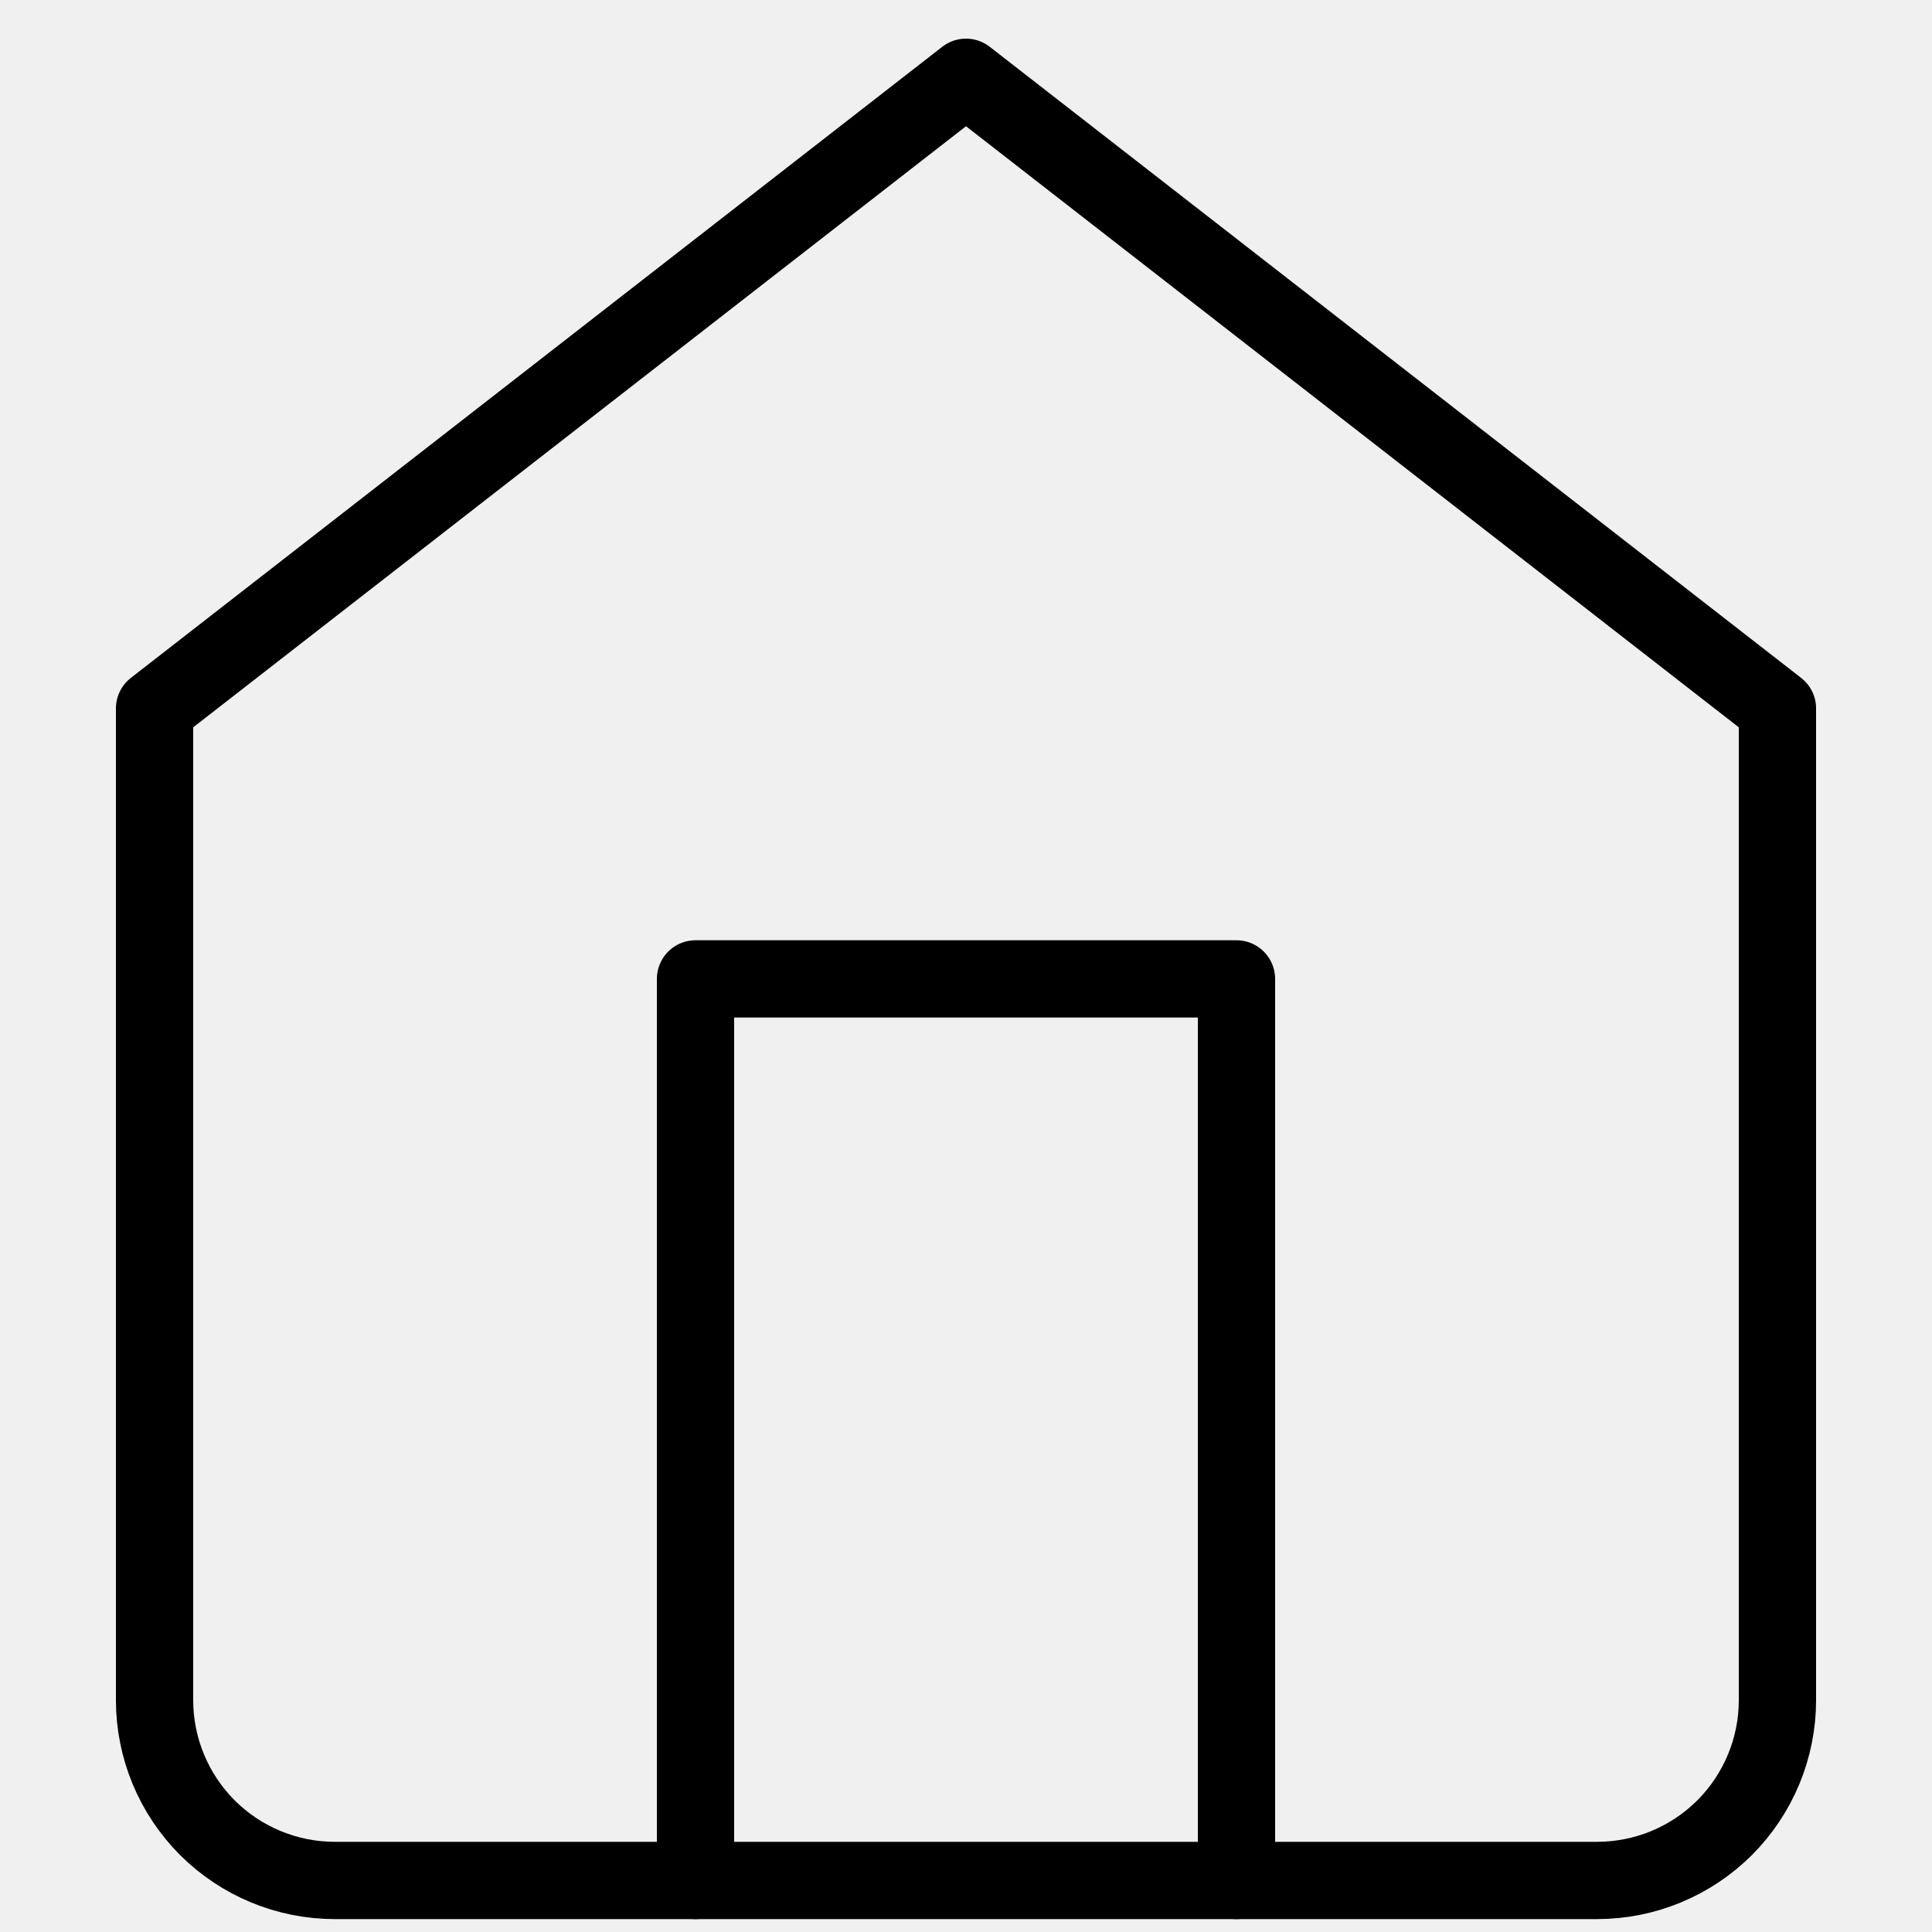
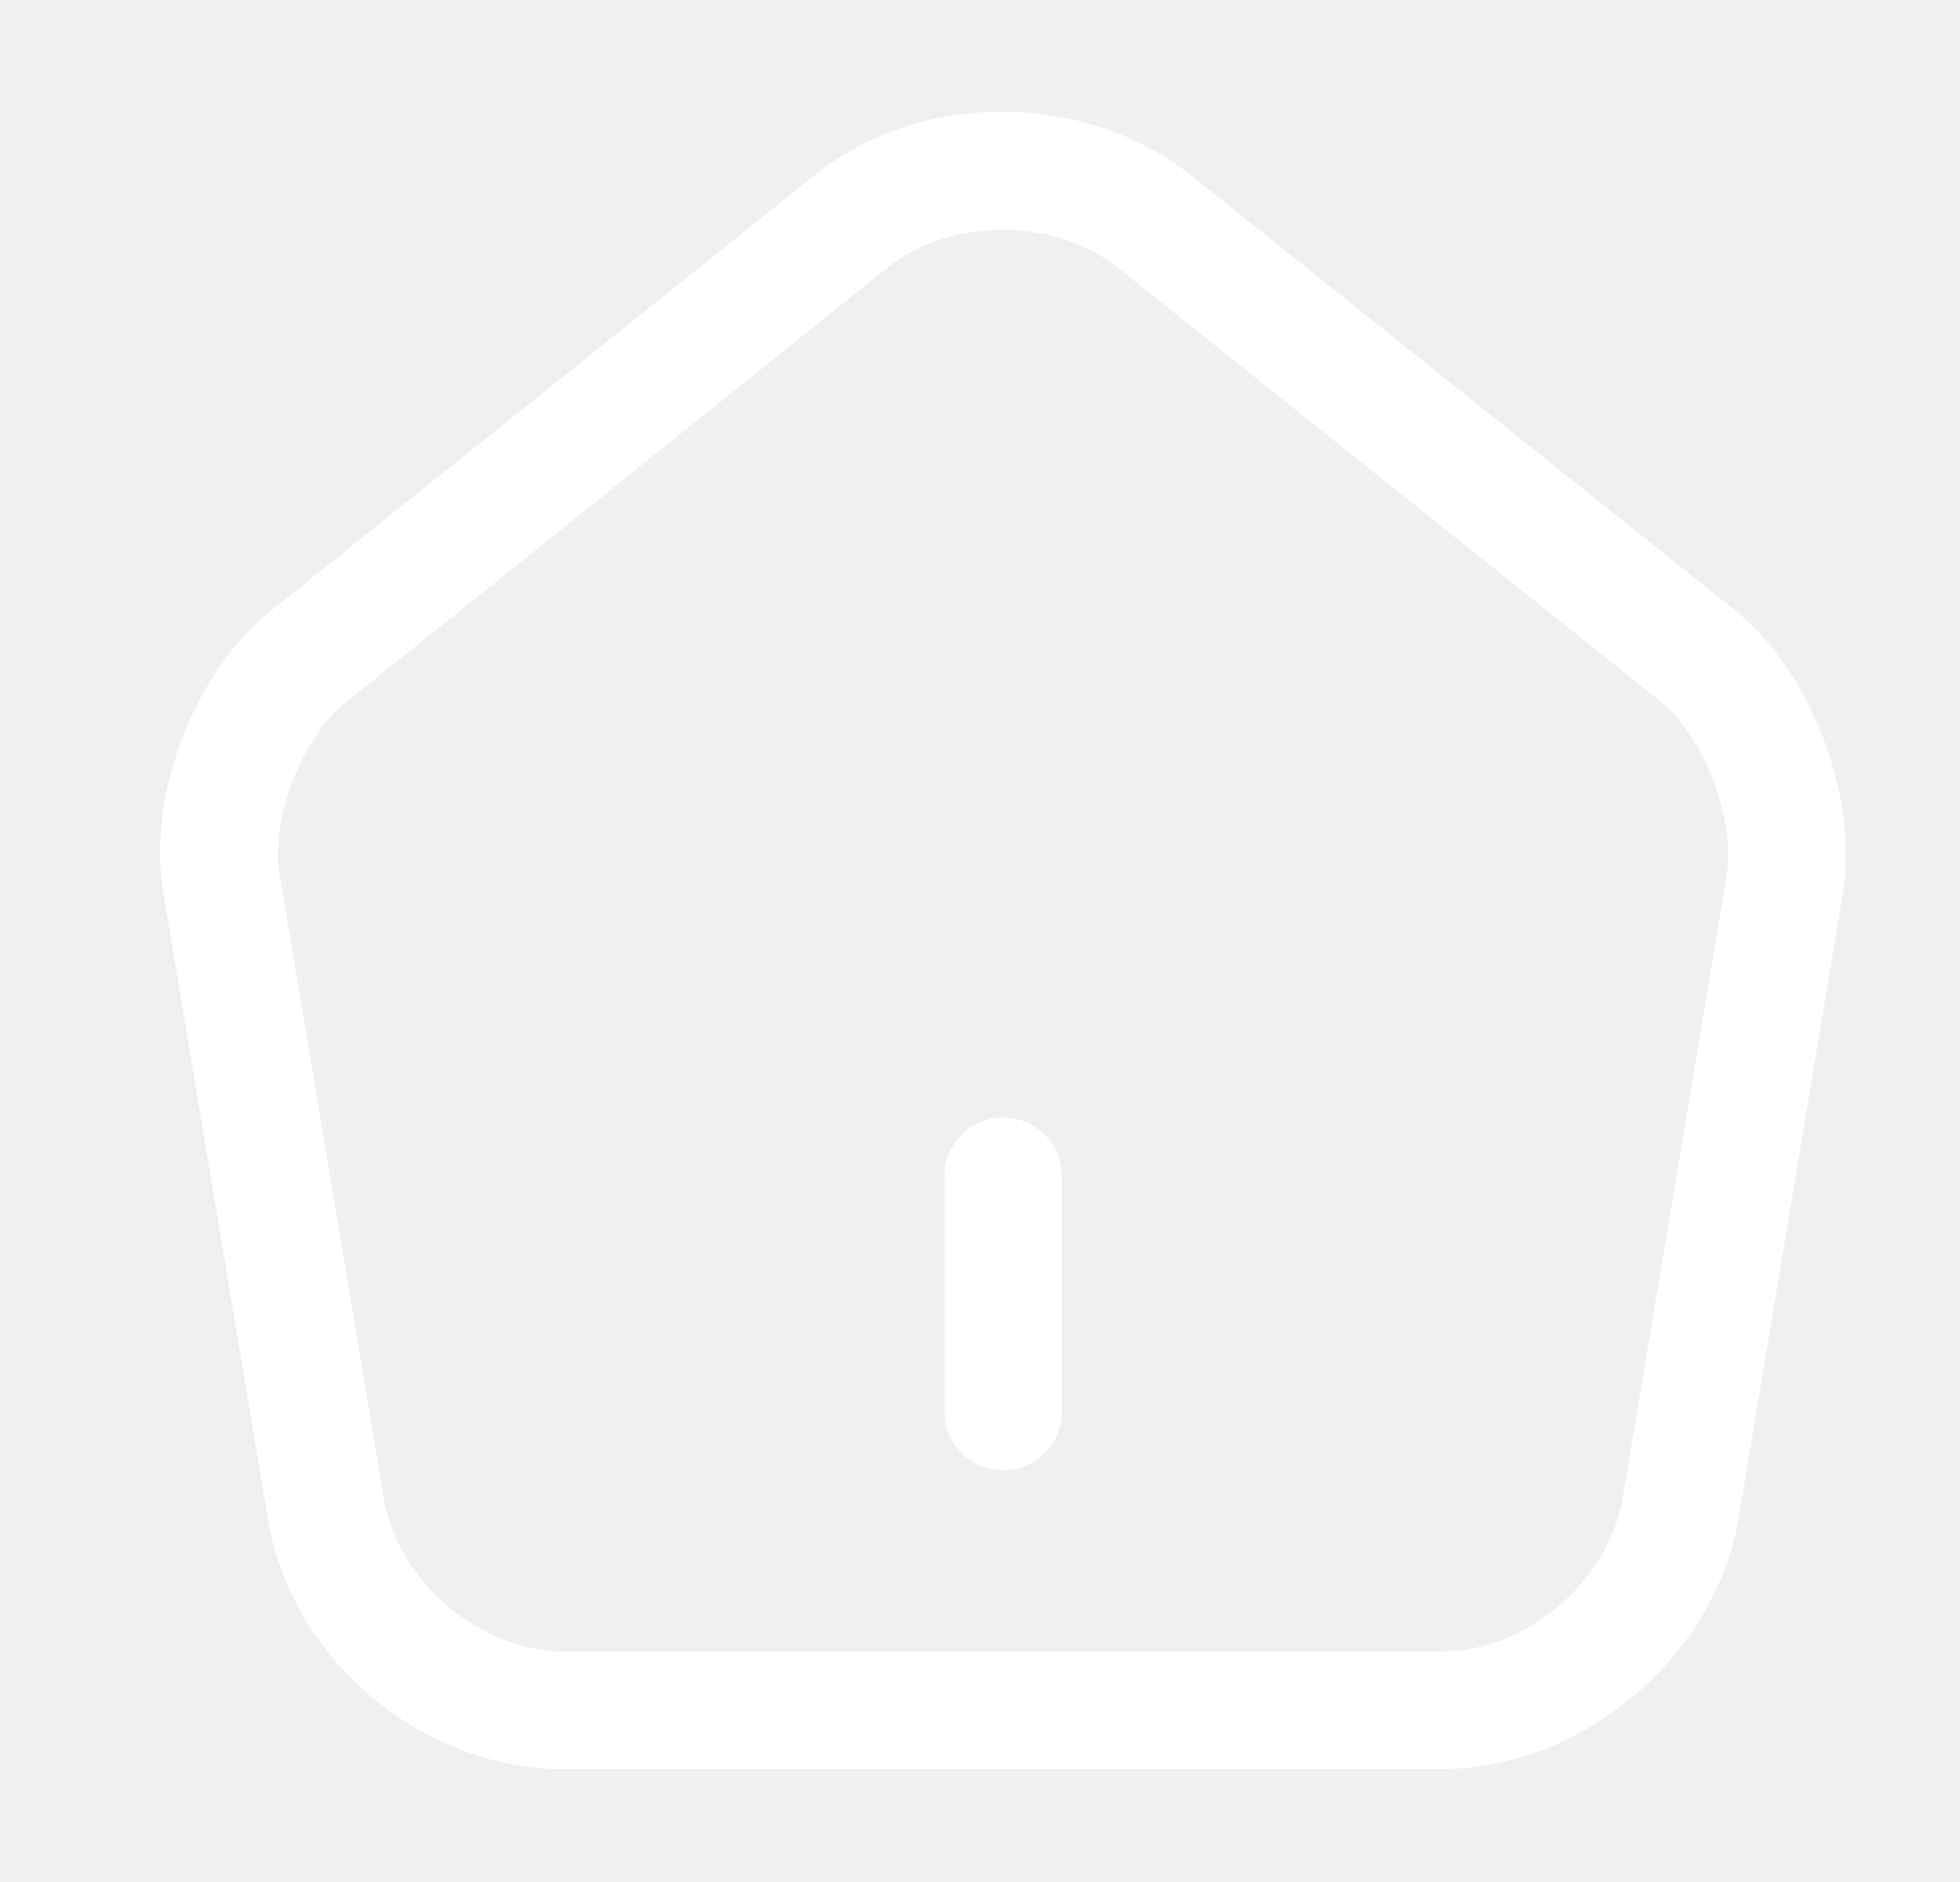
- <svg xmlns="http://www.w3.org/2000/svg" width="18" height="18" viewBox="0 0 23 25" fill="none">
-   <path d="M1 9.167L11.5 1L22 9.167V22C22 22.619 21.754 23.212 21.317 23.65C20.879 24.087 20.285 24.333 19.667 24.333H3.333C2.714 24.333 2.121 24.087 1.683 23.65C1.246 23.212 1 22.619 1 22V9.167Z" stroke="black" stroke-linecap="round" stroke-linejoin="round" />
-   <path d="M8 24.333V12.667H15V24.333" stroke="black" stroke-linecap="round" stroke-linejoin="round" />
+ <svg xmlns="http://www.w3.org/2000/svg" width="25" height="24" viewBox="0 0 25 24" fill="none">
+   <path d="M12.796 18.75C12.386 18.75 12.046 18.41 12.046 18V15C12.046 14.59 12.386 14.25 12.796 14.25C13.206 14.25 13.546 14.59 13.546 15V18C13.546 18.41 13.206 18.75 12.796 18.75Z" fill="white" />
+   <path d="M18.396 22.56H7.196C5.376 22.56 3.716 21.16 3.416 19.37L2.086 11.4C1.866 10.16 2.476 8.57 3.466 7.78L10.396 2.23C11.736 1.15 13.846 1.16 15.196 2.24L22.126 7.78C23.106 8.57 23.706 10.16 23.506 11.4L22.176 19.36C21.876 21.13 20.176 22.56 18.396 22.56ZM12.786 2.93C12.256 2.93 11.726 3.09 11.336 3.4L4.406 8.96C3.846 9.41 3.446 10.45 3.566 11.16L4.896 19.12C5.076 20.17 6.126 21.06 7.196 21.06H18.396C19.466 21.06 20.516 20.17 20.696 19.11L22.026 11.15C22.136 10.45 21.736 9.39 21.186 8.95L14.256 3.41C13.856 3.09 13.316 2.93 12.786 2.93Z" fill="white" />
</svg>
